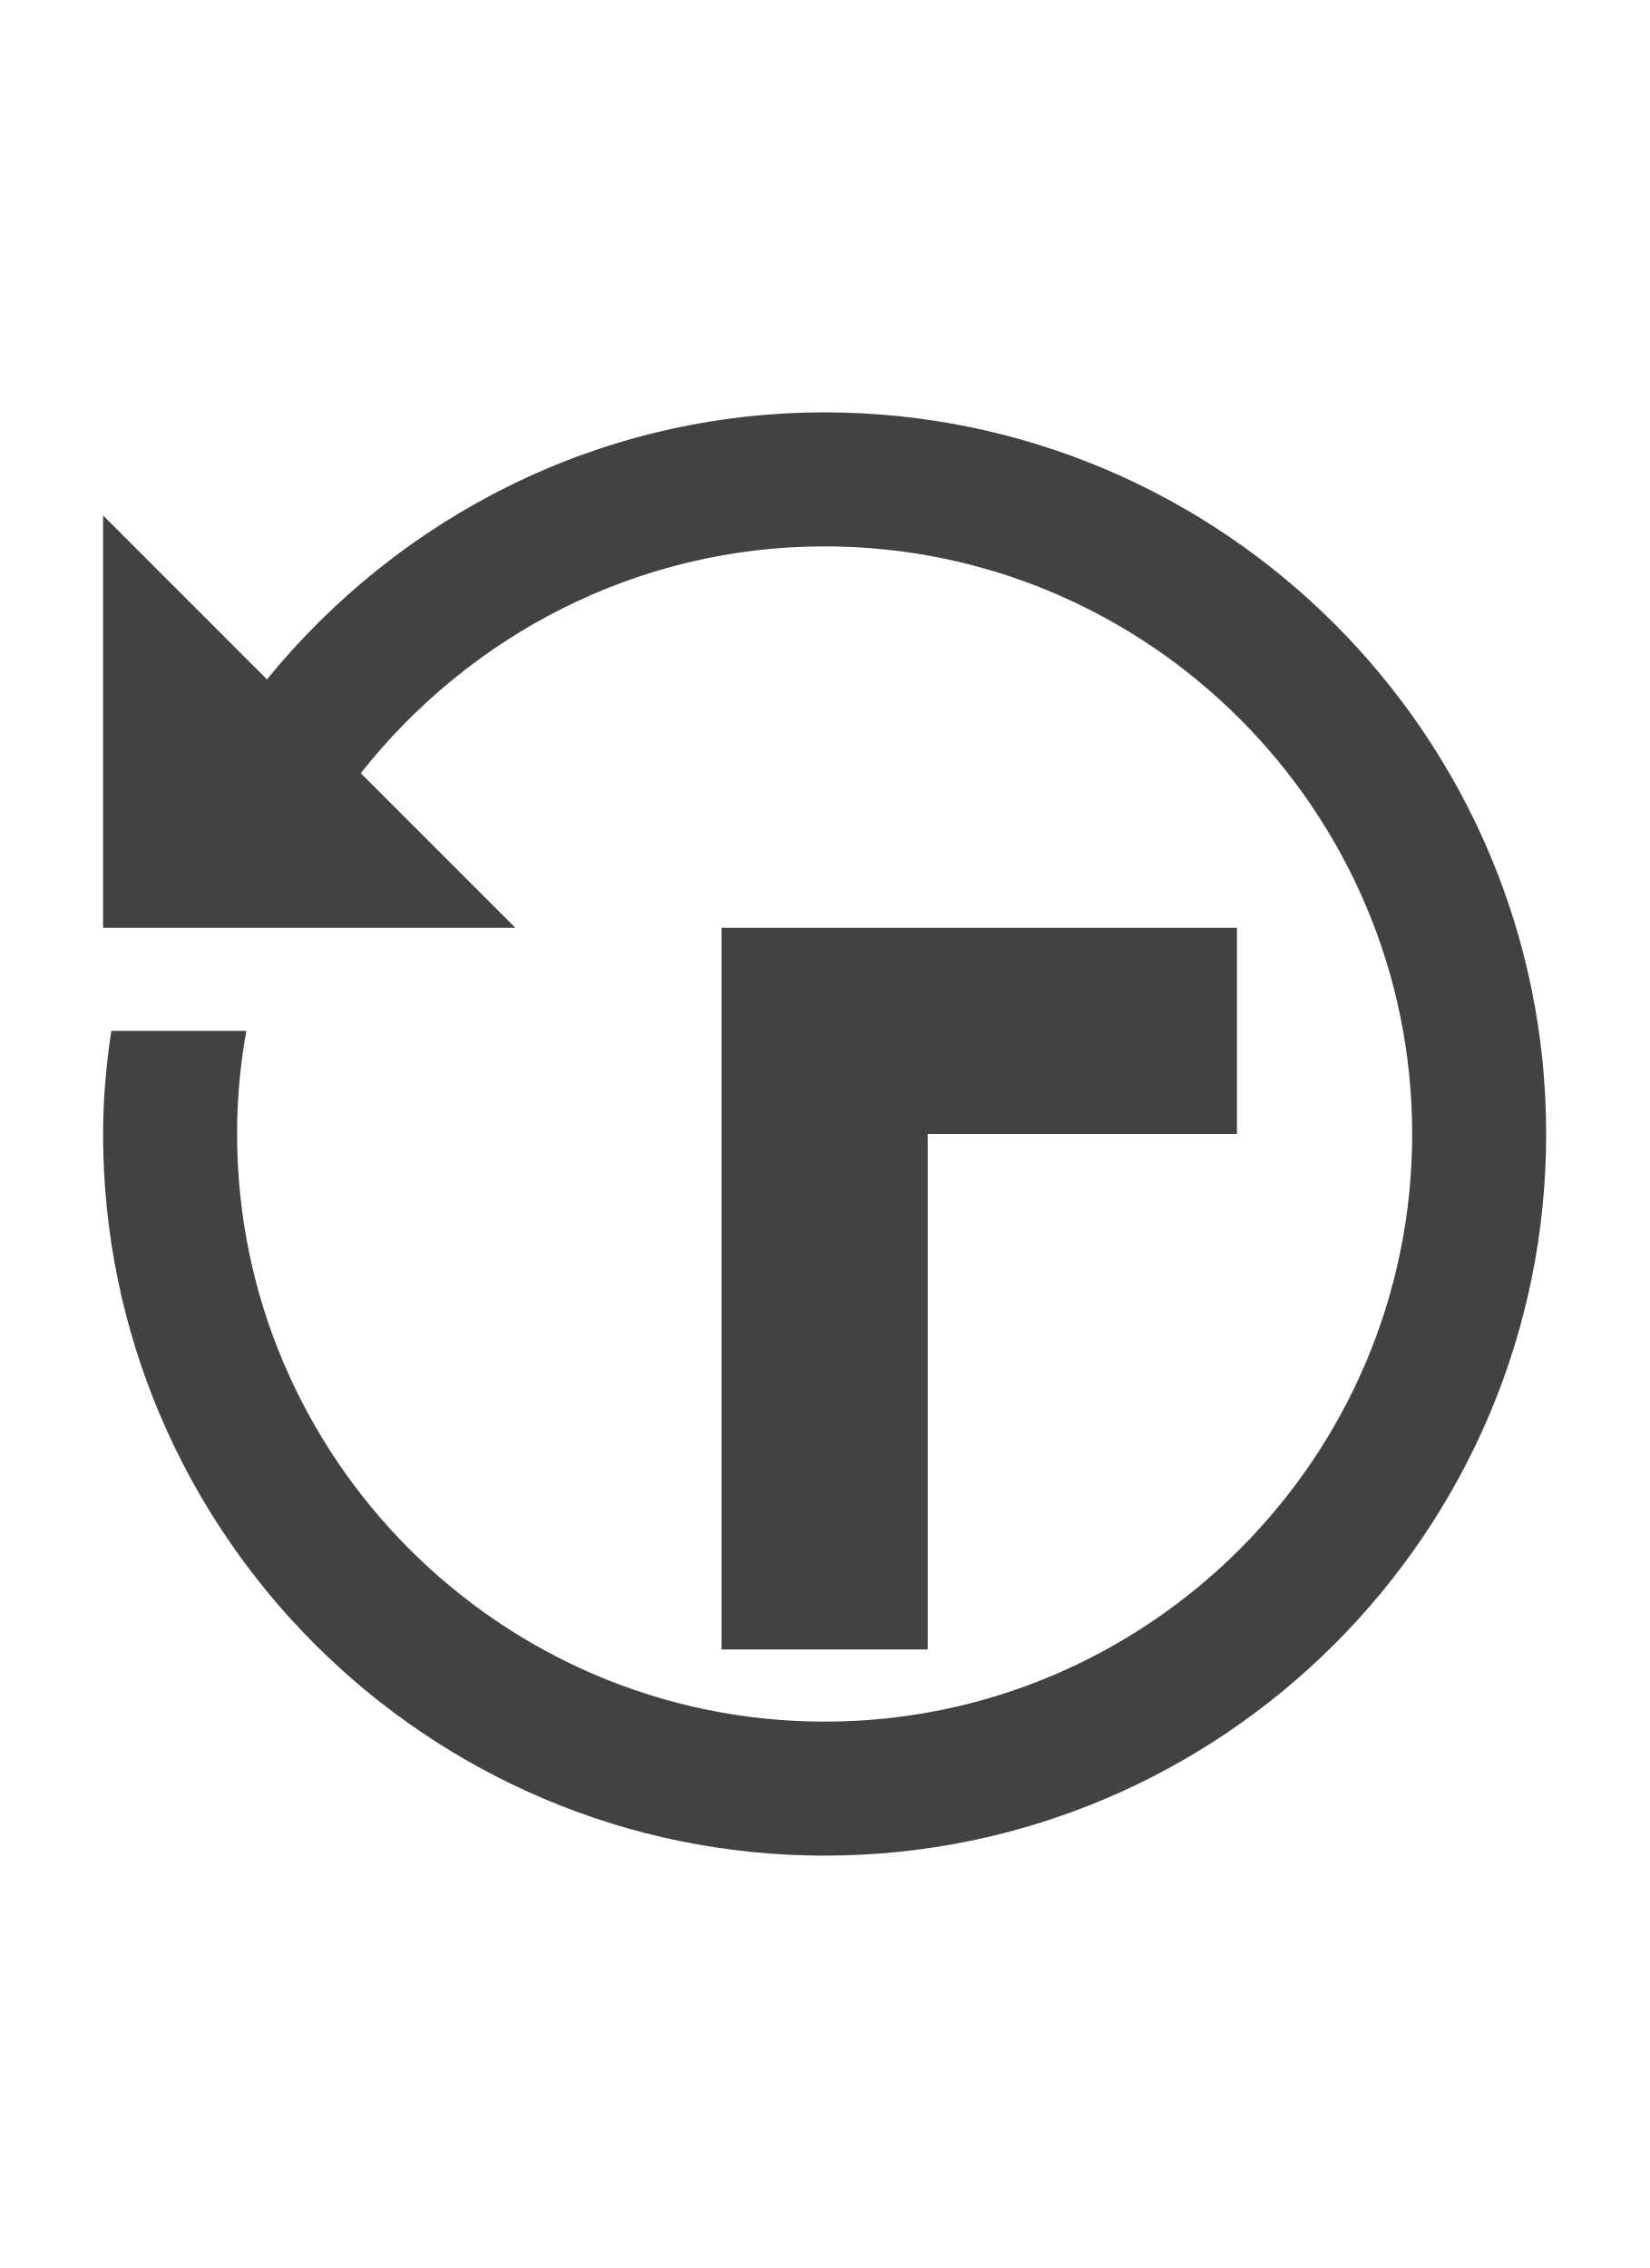
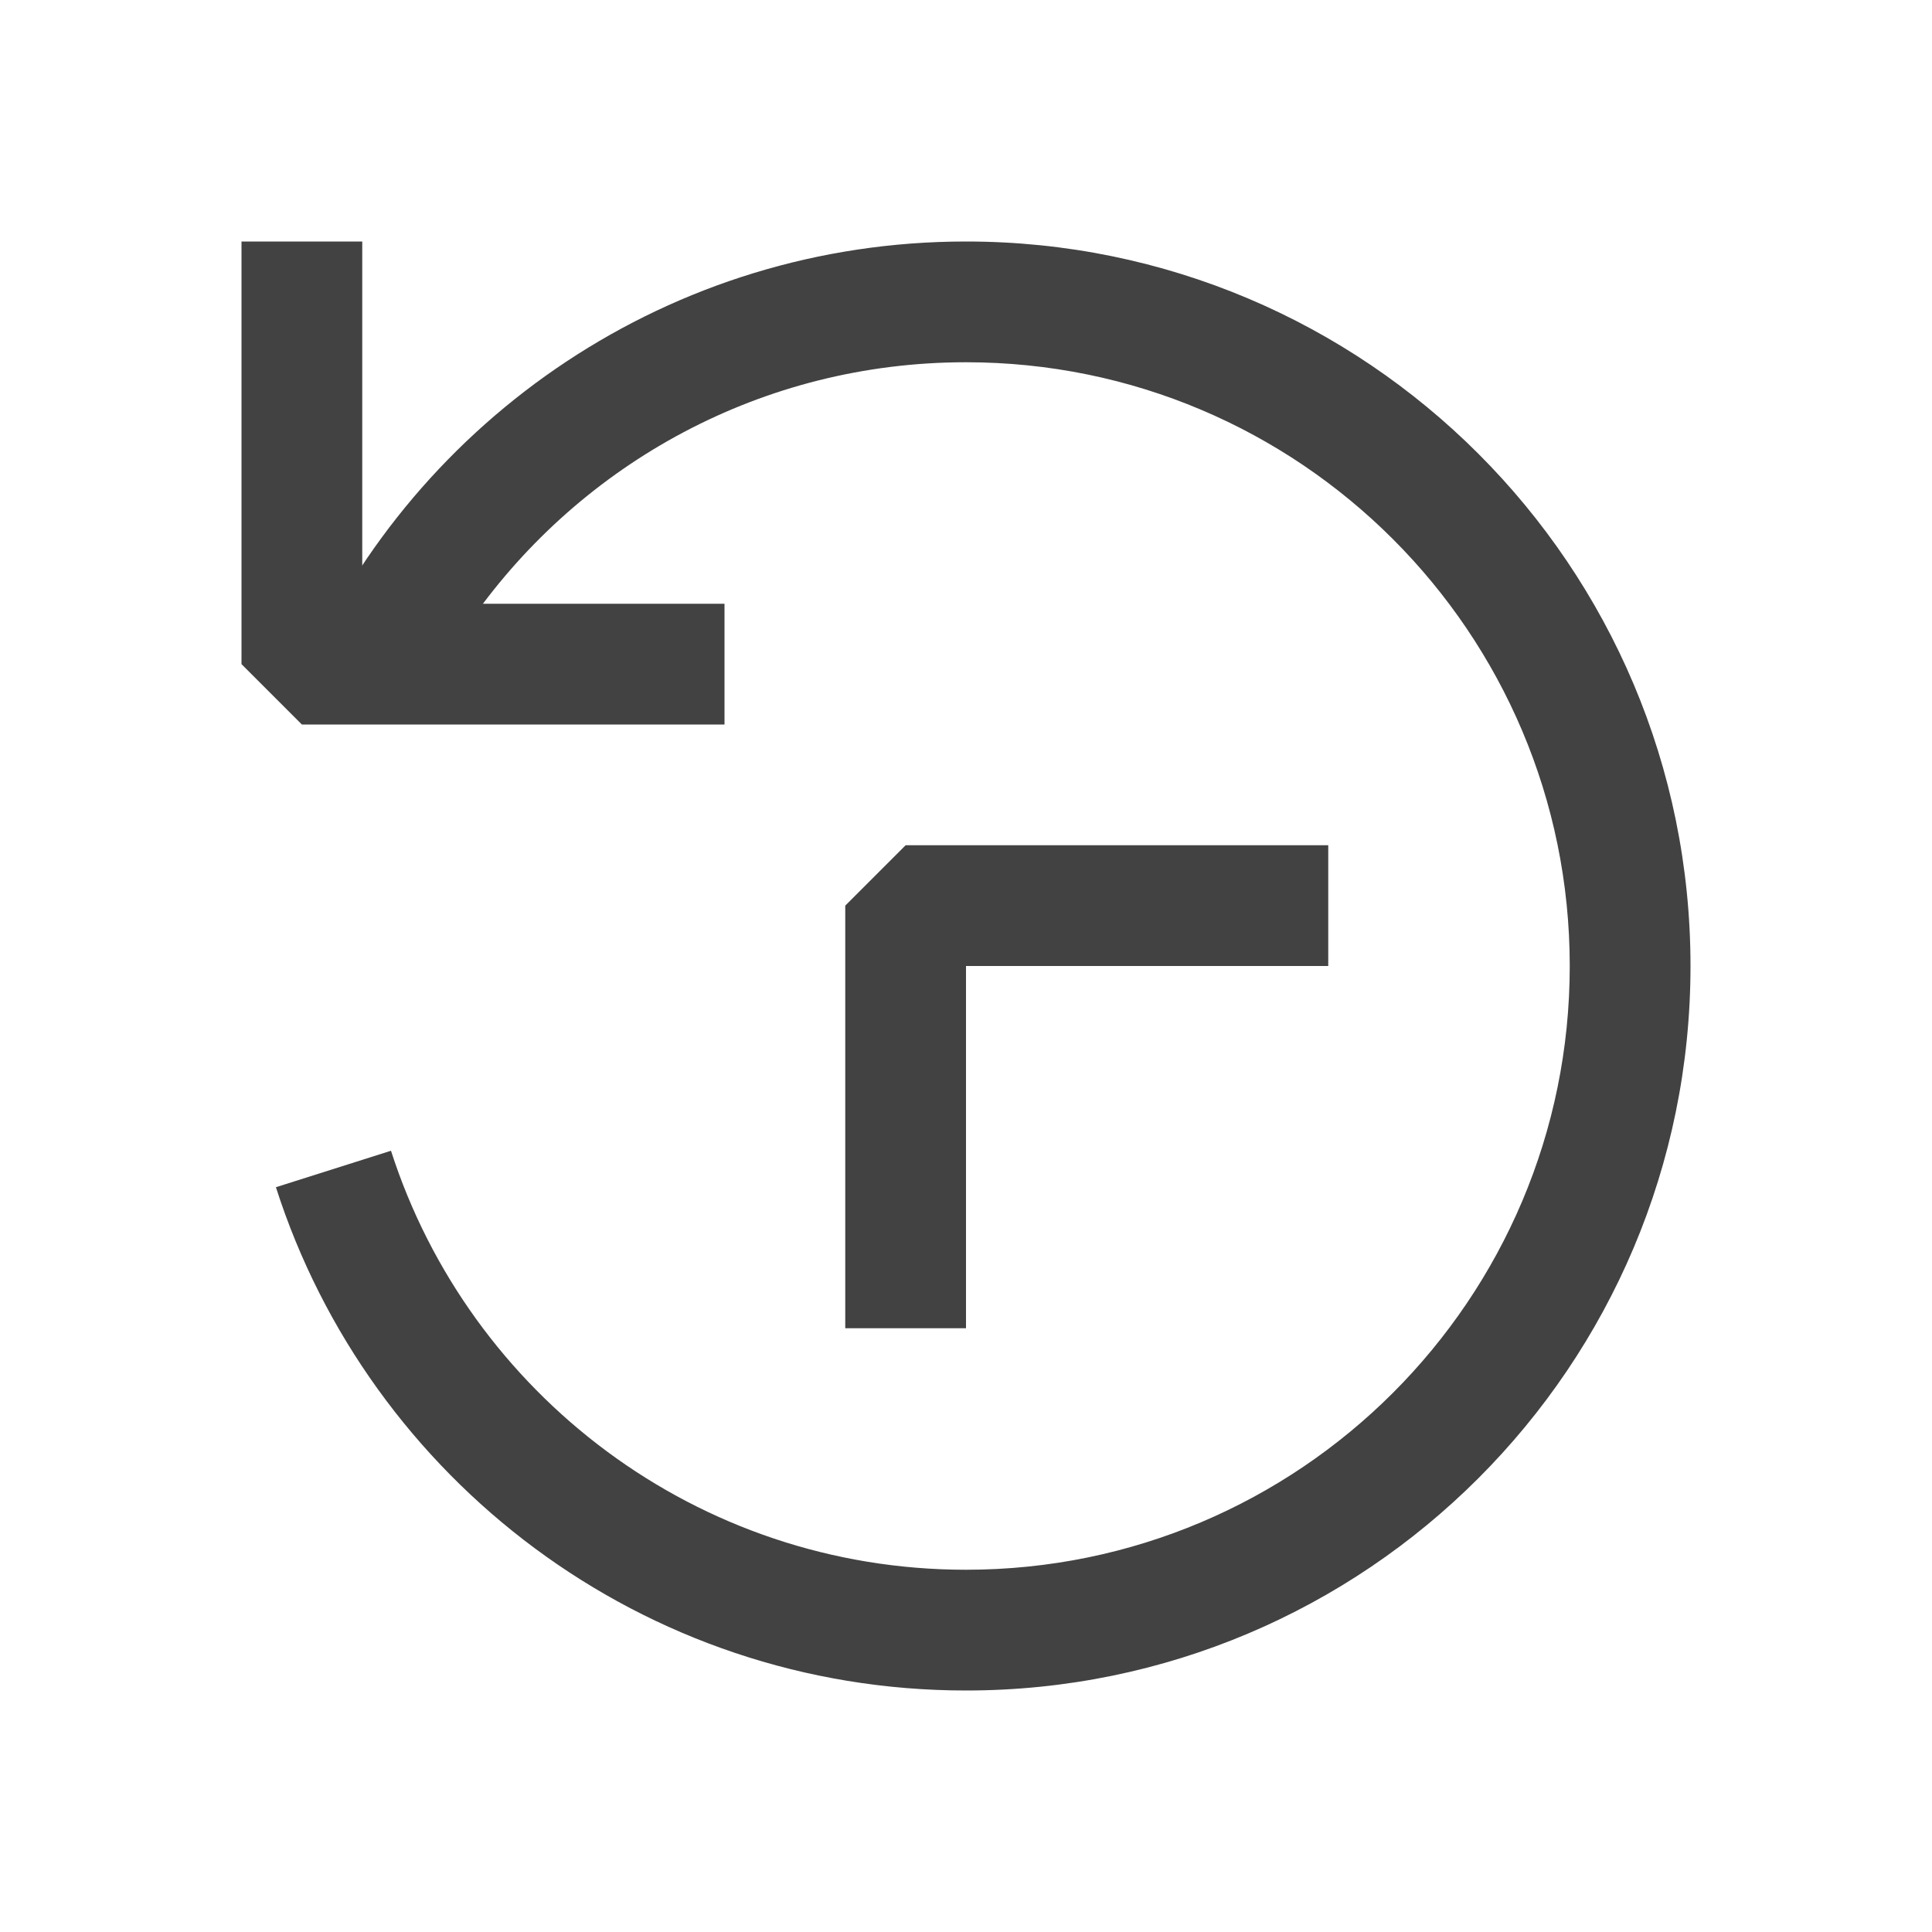
- <svg xmlns="http://www.w3.org/2000/svg" viewBox="0 0 16 22">
-   <path fill="#424242" d="m9,16l-2,0l0,-7l5,0l0,2l-3,0l0,5l0,0zm-1,-12c-2.19,0 -4.13,1.02 -5.41,2.59l-1.59,-1.59l0,4l4,0l-1.5,-1.5c1.05,-1.33 2.67,-2.2 4.5,-2.2c3.14,0 5.7,2.56 5.7,5.7c0,3.14 -2.56,5.7 -5.7,5.7c-3.14,0 -5.7,-2.56 -5.7,-5.7c0,-0.34 0.03,-0.67 0.09,-1l-1.31,0c-0.05,0.33 -0.08,0.66 -0.08,1c0,3.86 3.14,7 7,7c3.86,0 7,-3.14 7,-7c0,-3.86 -3.14,-7 -7,-7l0,0z" />
+ <svg xmlns="http://www.w3.org/2000/svg" width="16" height="16" viewBox="0 0 16 16" fill="none">
+   <path fill-rule="evenodd" clip-rule="evenodd" d="M2.516 5.563C3.45 3.463 5.554 2 8 2C11.314 2 14 4.686 14 8C14 11.314 11.314 14 8 14C5.325 14 3.059 12.25 2.285 9.832L3.238 9.53C3.885 11.543 5.772 13 8 13C10.761 13 13 10.761 13 8C13 5.239 10.761 3 8 3C6.311 3 4.818 3.837 3.912 5.12L2.516 5.563Z" fill="#424242" />
+   <path fill-rule="evenodd" clip-rule="evenodd" d="M3 5V2H2V5.5L2.5 6H6V5H3Z" fill="#424242" />
+   <path fill-rule="evenodd" clip-rule="evenodd" d="M8 8L11 8V7L7.5 7L7 7.5L7 11H8L8 8Z" fill="#424242" />
</svg>
